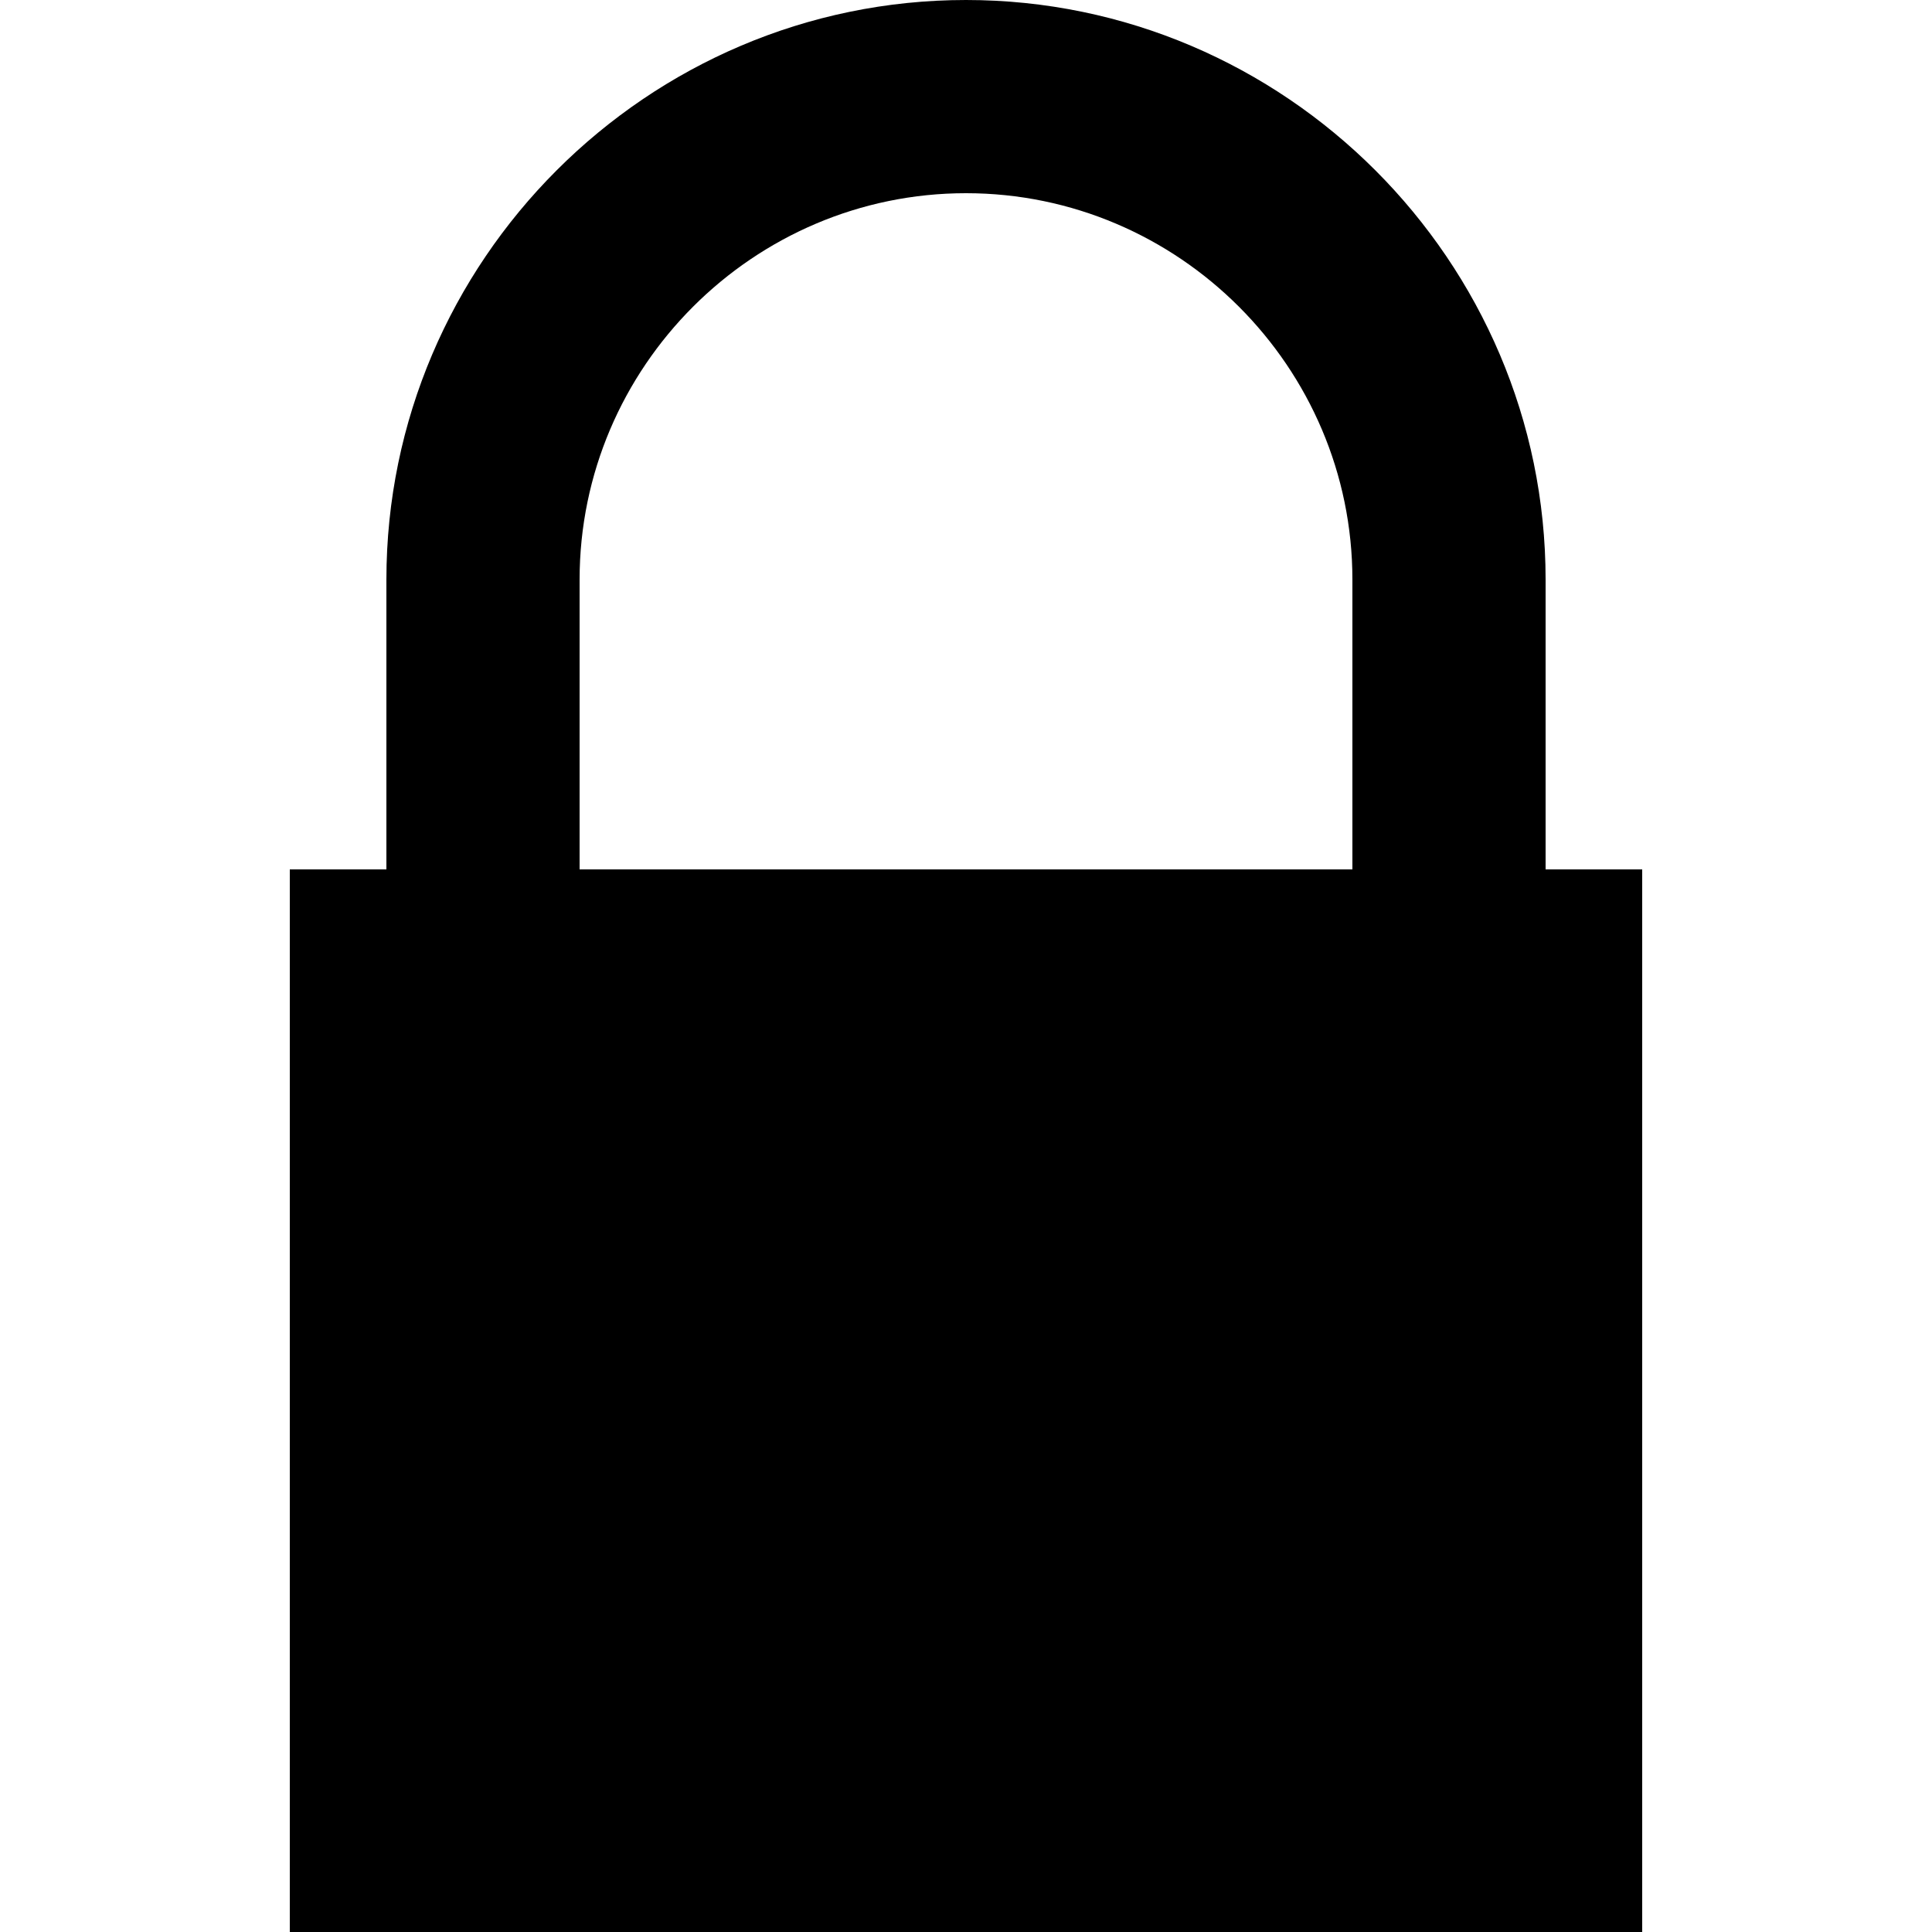
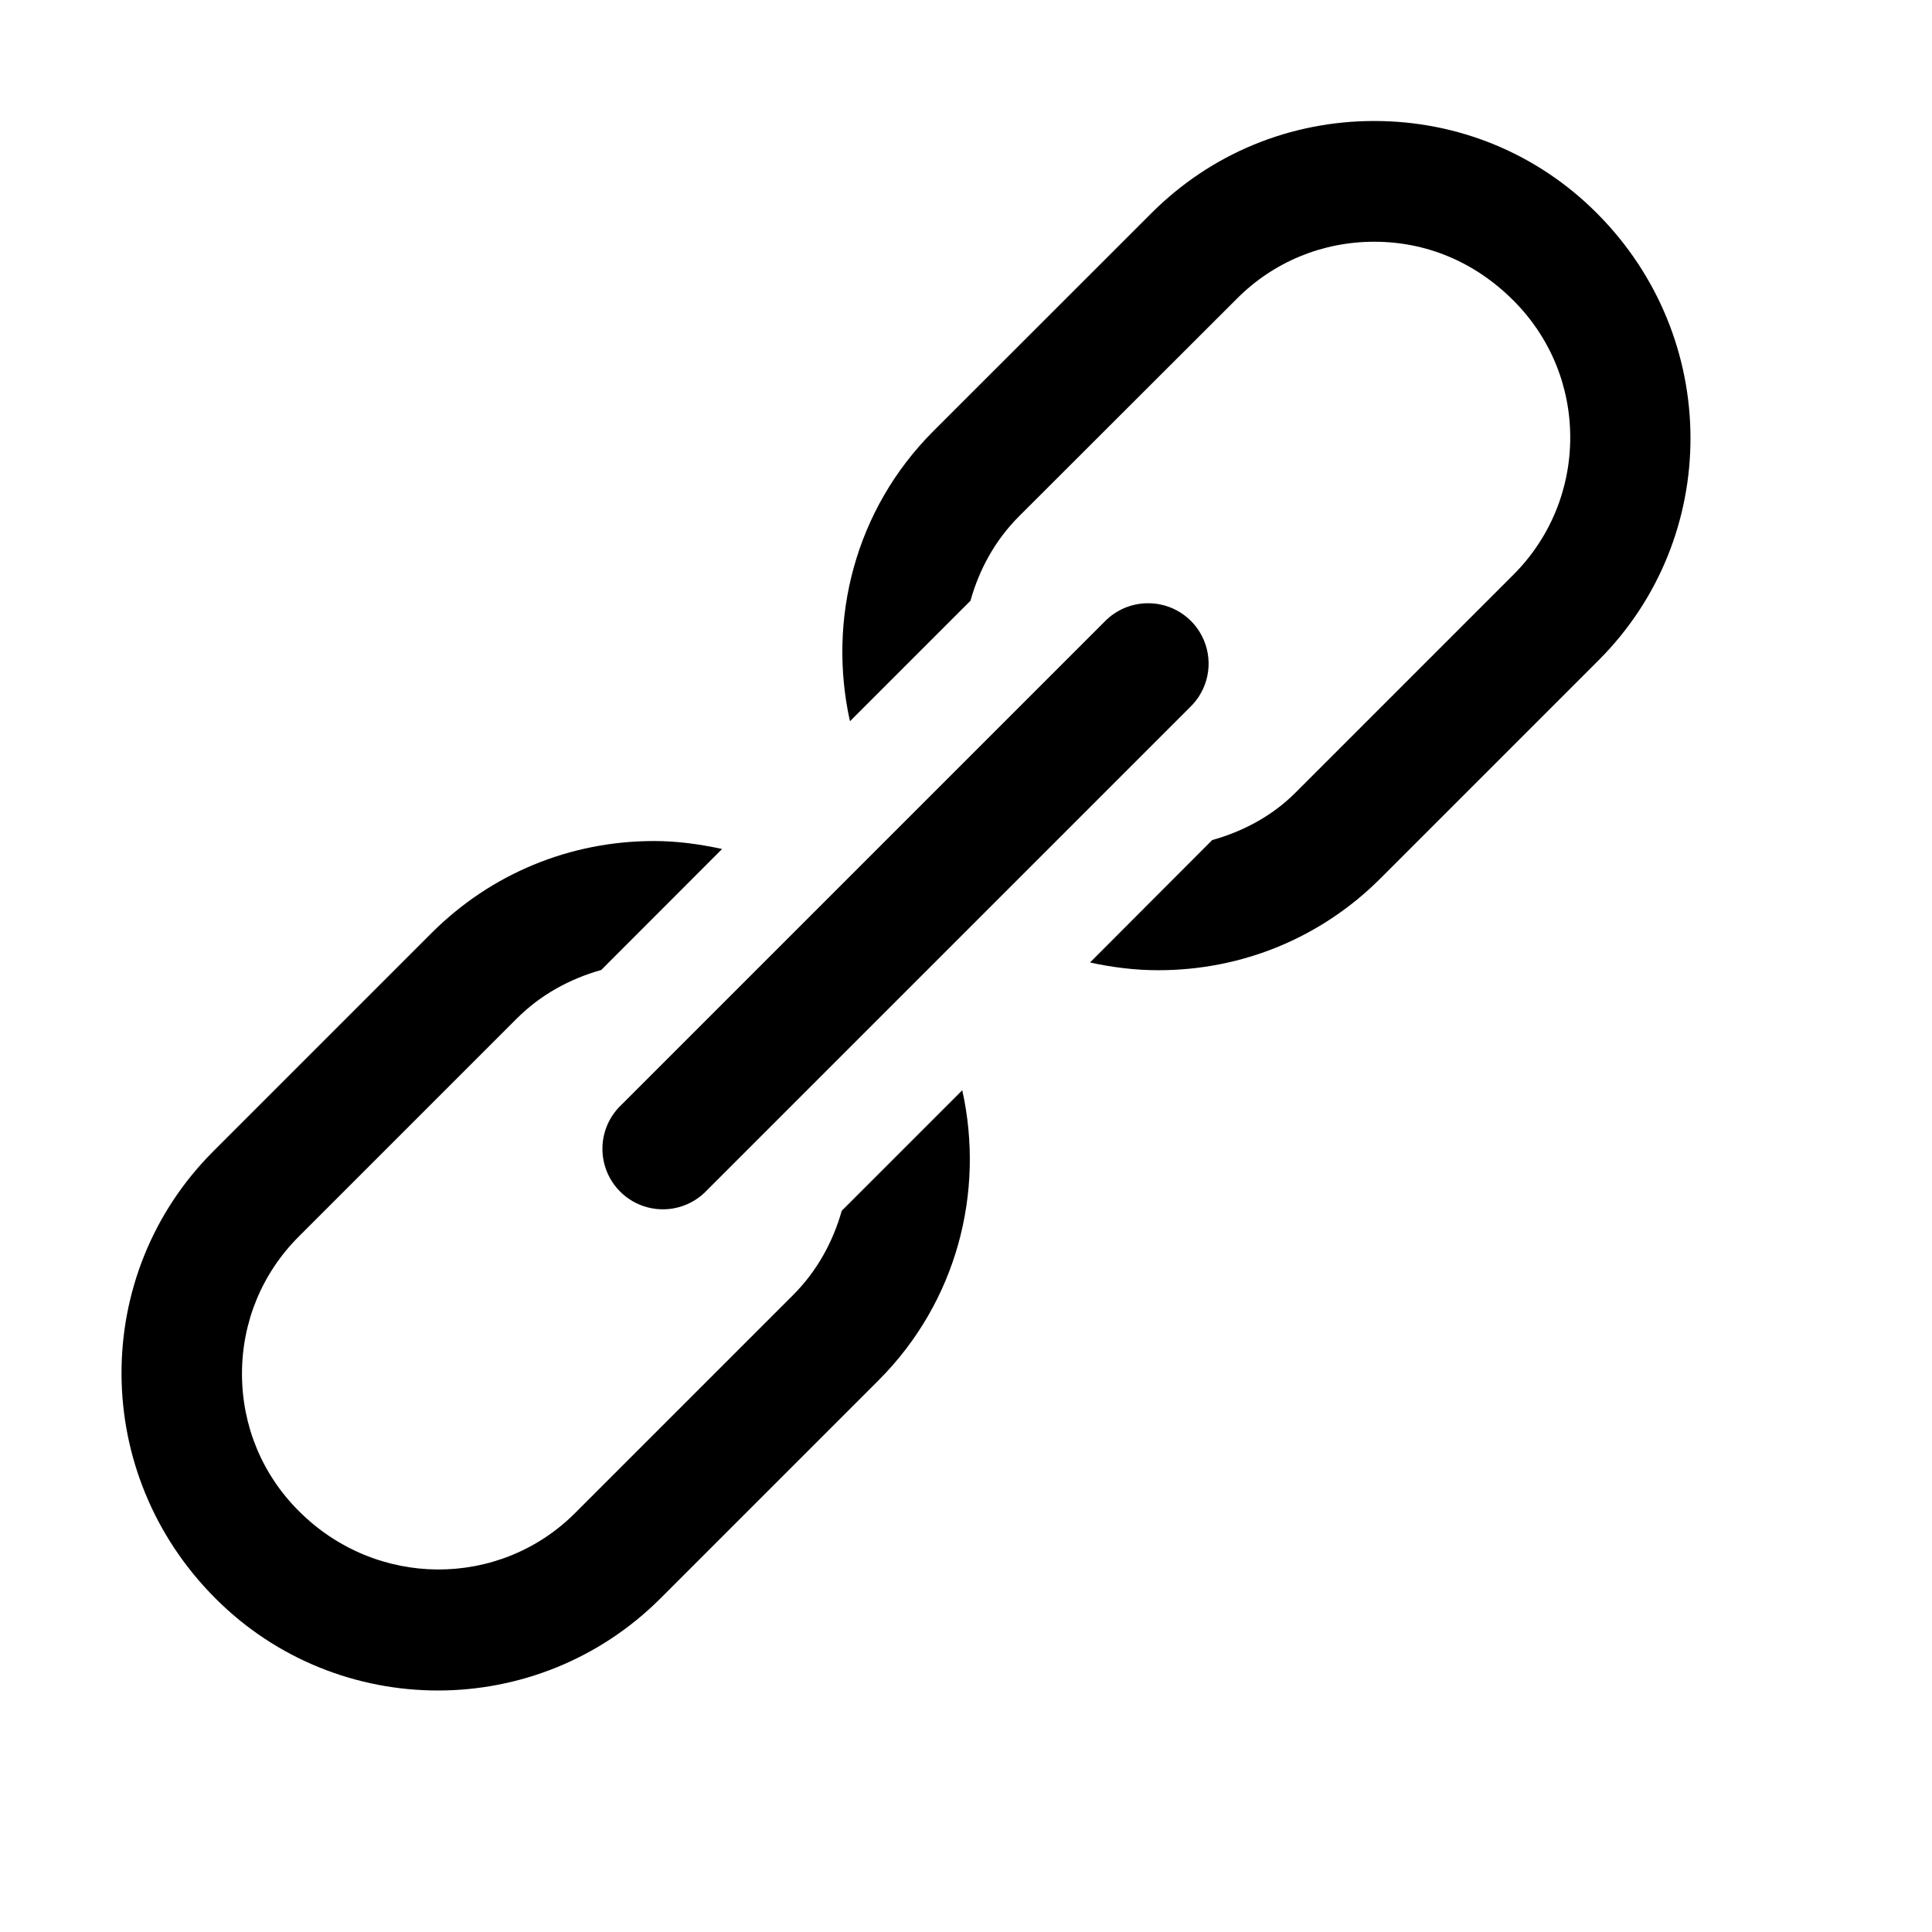
- <svg xmlns="http://www.w3.org/2000/svg" width="30px" height="px" viewBox="0 0 30 30" version="1.1">
-   <g id="surface1">
-     <path style=" stroke:none;fill-rule:nonzero;fill:rgb(0%,0%,0%);fill-opacity:1;" d="M 4.5 13.5 L 4.5 30 L 25.5 30 L 25.5 13.5 M 6 13.5 L 6 9 C 6 4.051 10.051 0 15 0 C 19.949 0 24 4.051 24 9 L 24 13.5 L 21 13.5 L 21 9 C 21 5.699 18.301 3 15 3 C 11.699 3 9 5.699 9 9 L 9 13.5 " />
-   </g>
+ <svg xmlns="http://www.w3.org/2000/svg" viewBox="0 0 16 16">
+   <path d="M 11.381 1.002 C 10.685 1.002 10.029 1.272 9.537 1.764 L 7.73 3.57 C 7.08 4.22 6.852 5.131 7.039 5.973 L 8.037 4.975 C 8.108 4.721 8.238 4.477 8.438 4.277 L 10.246 2.471 C 10.549 2.168 10.952 2.002 11.381 2.002 C 11.81 2.002 12.212 2.167 12.533 2.488 C 12.836 2.791 13.004 3.194 13.004 3.623 C 13.004 4.052 12.836 4.457 12.533 4.76 L 10.727 6.566 C 10.534 6.759 10.293 6.886 10.039 6.957 L 9.027 7.971 C 9.211 8.011 9.4 8.035 9.592 8.035 C 10.288 8.035 10.943 7.765 11.434 7.273 L 13.24 5.467 C 14.255 4.451 14.257 2.798 13.223 1.764 C 12.732 1.272 12.077 1.002 11.381 1.002 z M 9.494 4.996 A 0.5 0.5 0 0 0 9.15 5.146 L 5.15 9.146 A 0.501 0.501 0 1 0 5.857 9.855 L 9.857 5.855 A 0.5 0.5 0 0 0 9.494 4.996 z M 5.416 6.965 C 4.72 6.965 4.065 7.236 3.574 7.727 L 1.766 9.535 C 0.75 10.551 0.75 12.204 1.785 13.238 C 2.292 13.746 2.96 14 3.627 14 C 4.294 14 4.961 13.745 5.469 13.238 L 7.275 11.432 C 7.925 10.782 8.156 9.871 7.969 9.029 L 6.971 10.027 C 6.899 10.282 6.768 10.525 6.568 10.725 L 4.762 12.531 C 4.136 13.156 3.115 13.157 2.473 12.512 C 2.17 12.209 2.004 11.806 2.004 11.377 C 2.004 10.948 2.17 10.545 2.473 10.242 L 4.281 8.434 C 4.477 8.238 4.719 8.106 4.979 8.033 L 5.98 7.031 C 5.796 6.991 5.609 6.965 5.416 6.965 z" />
</svg>
